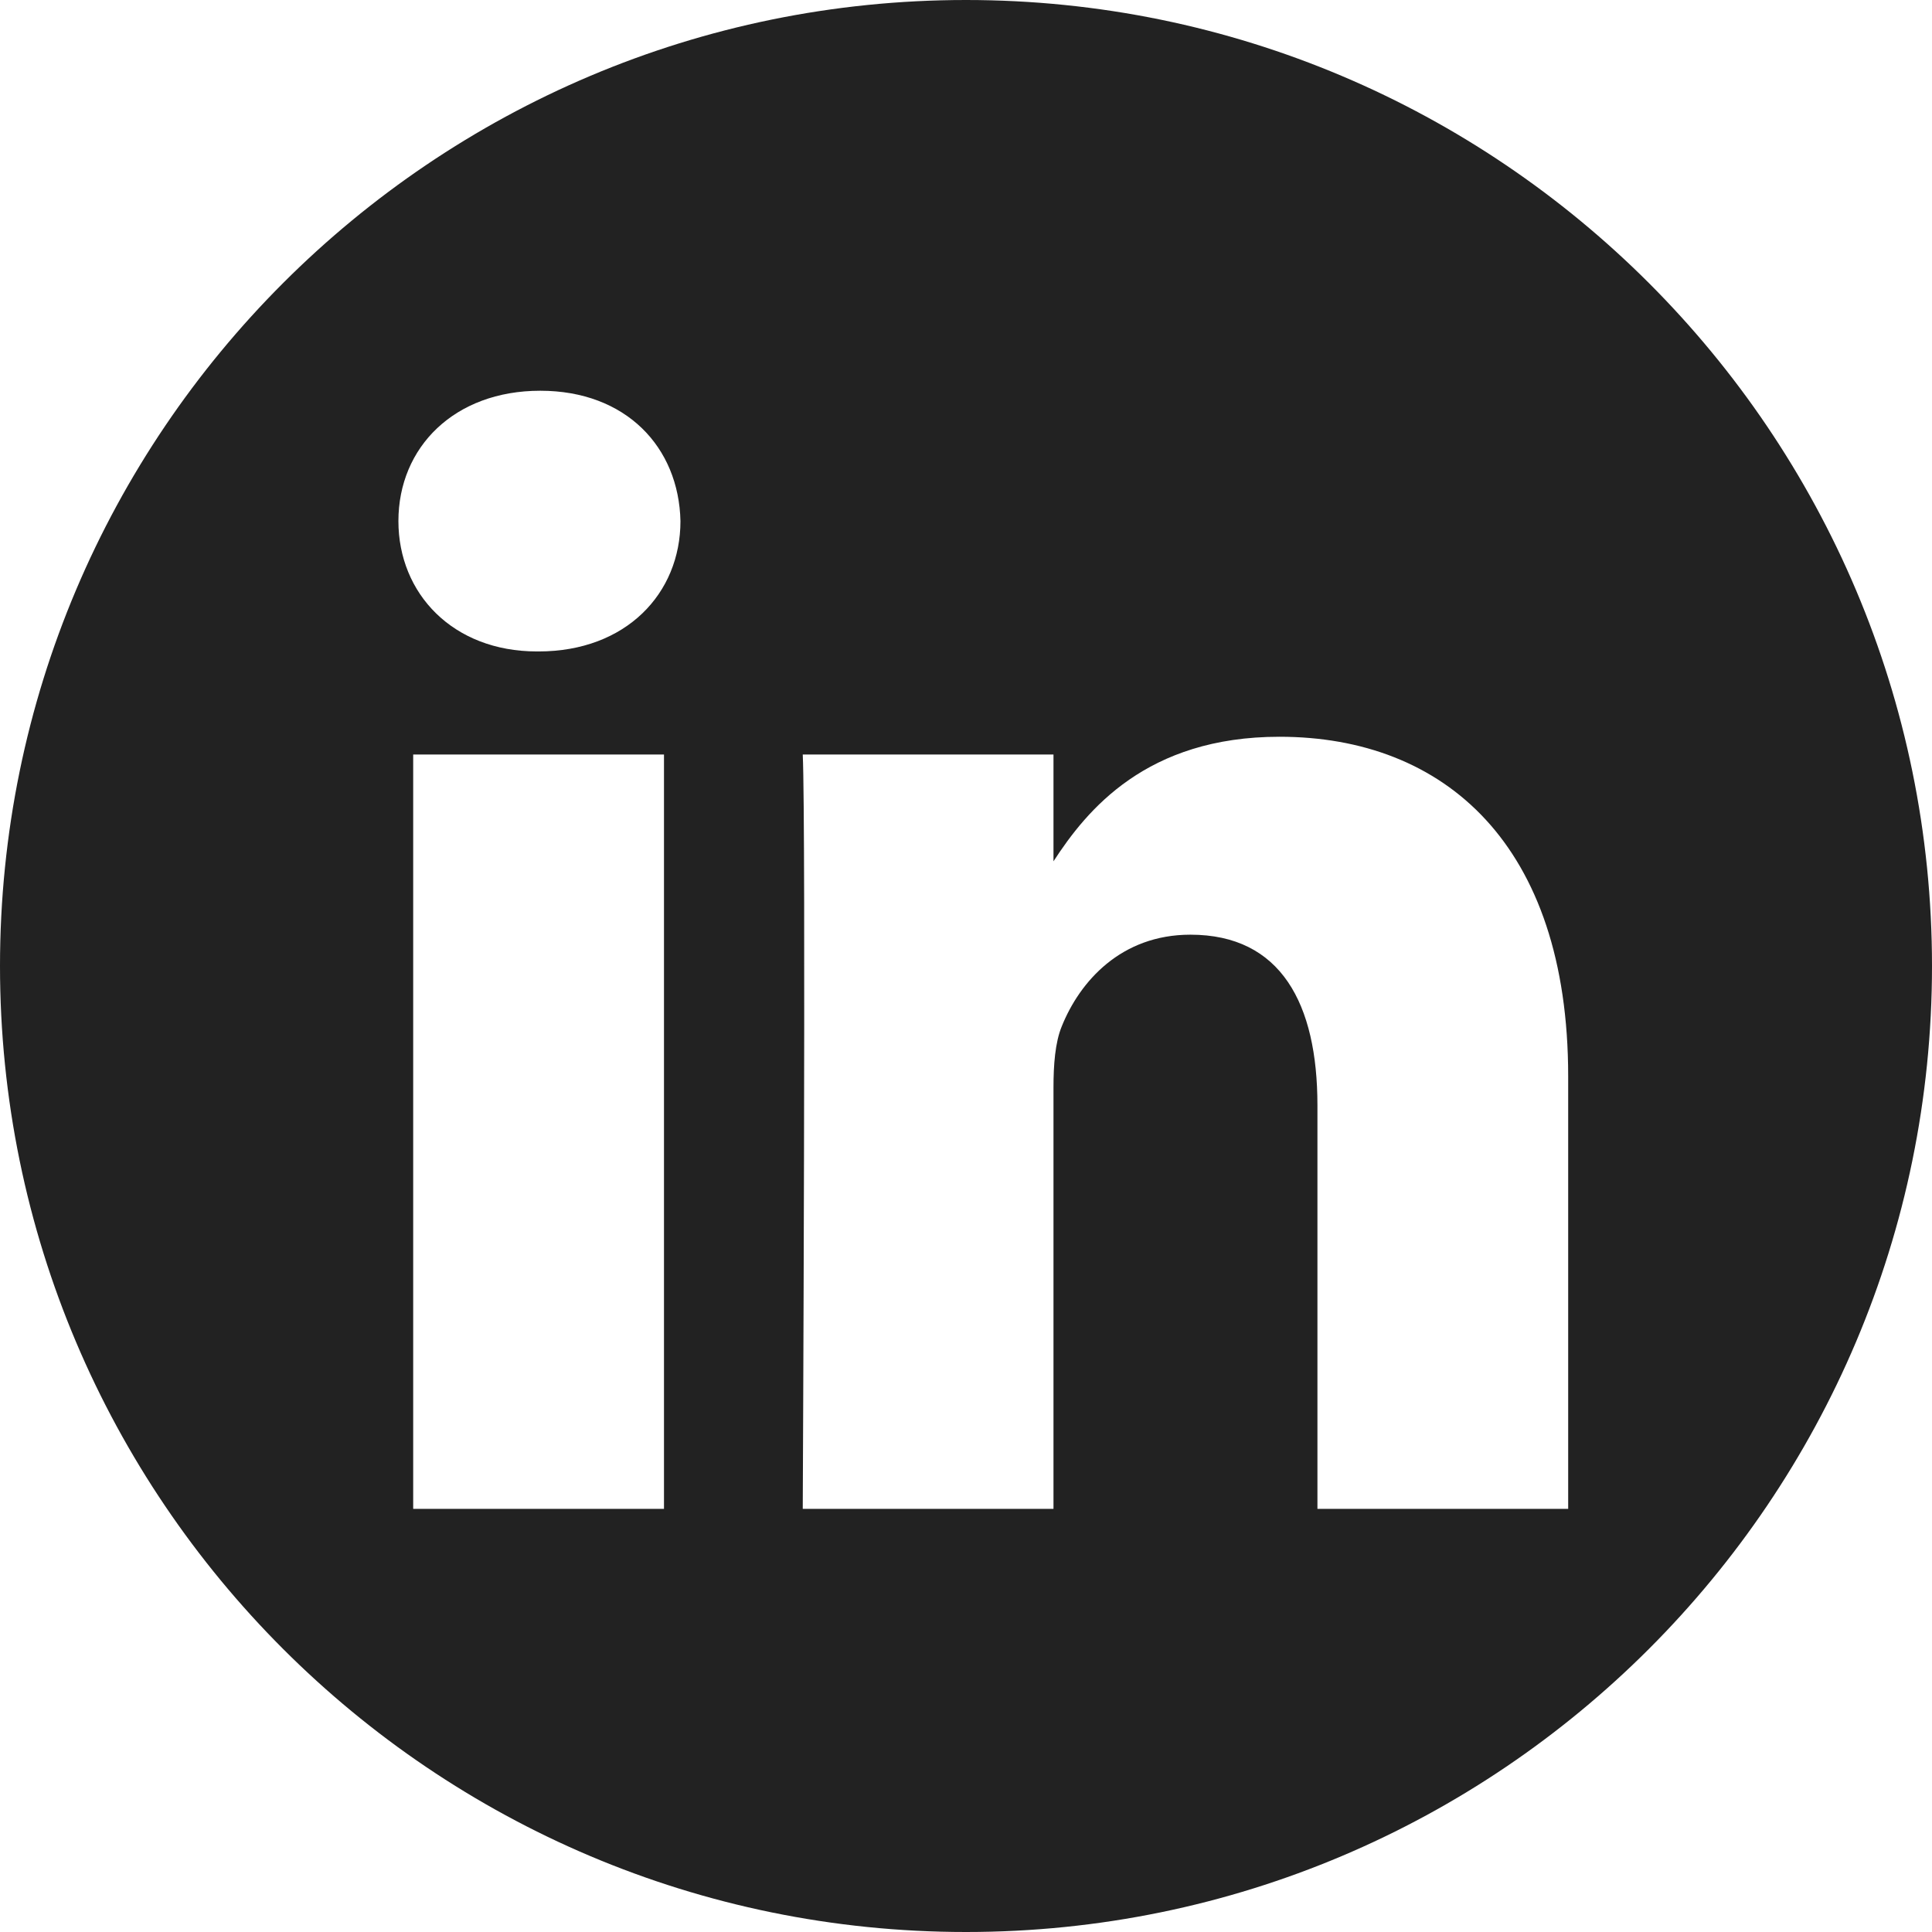
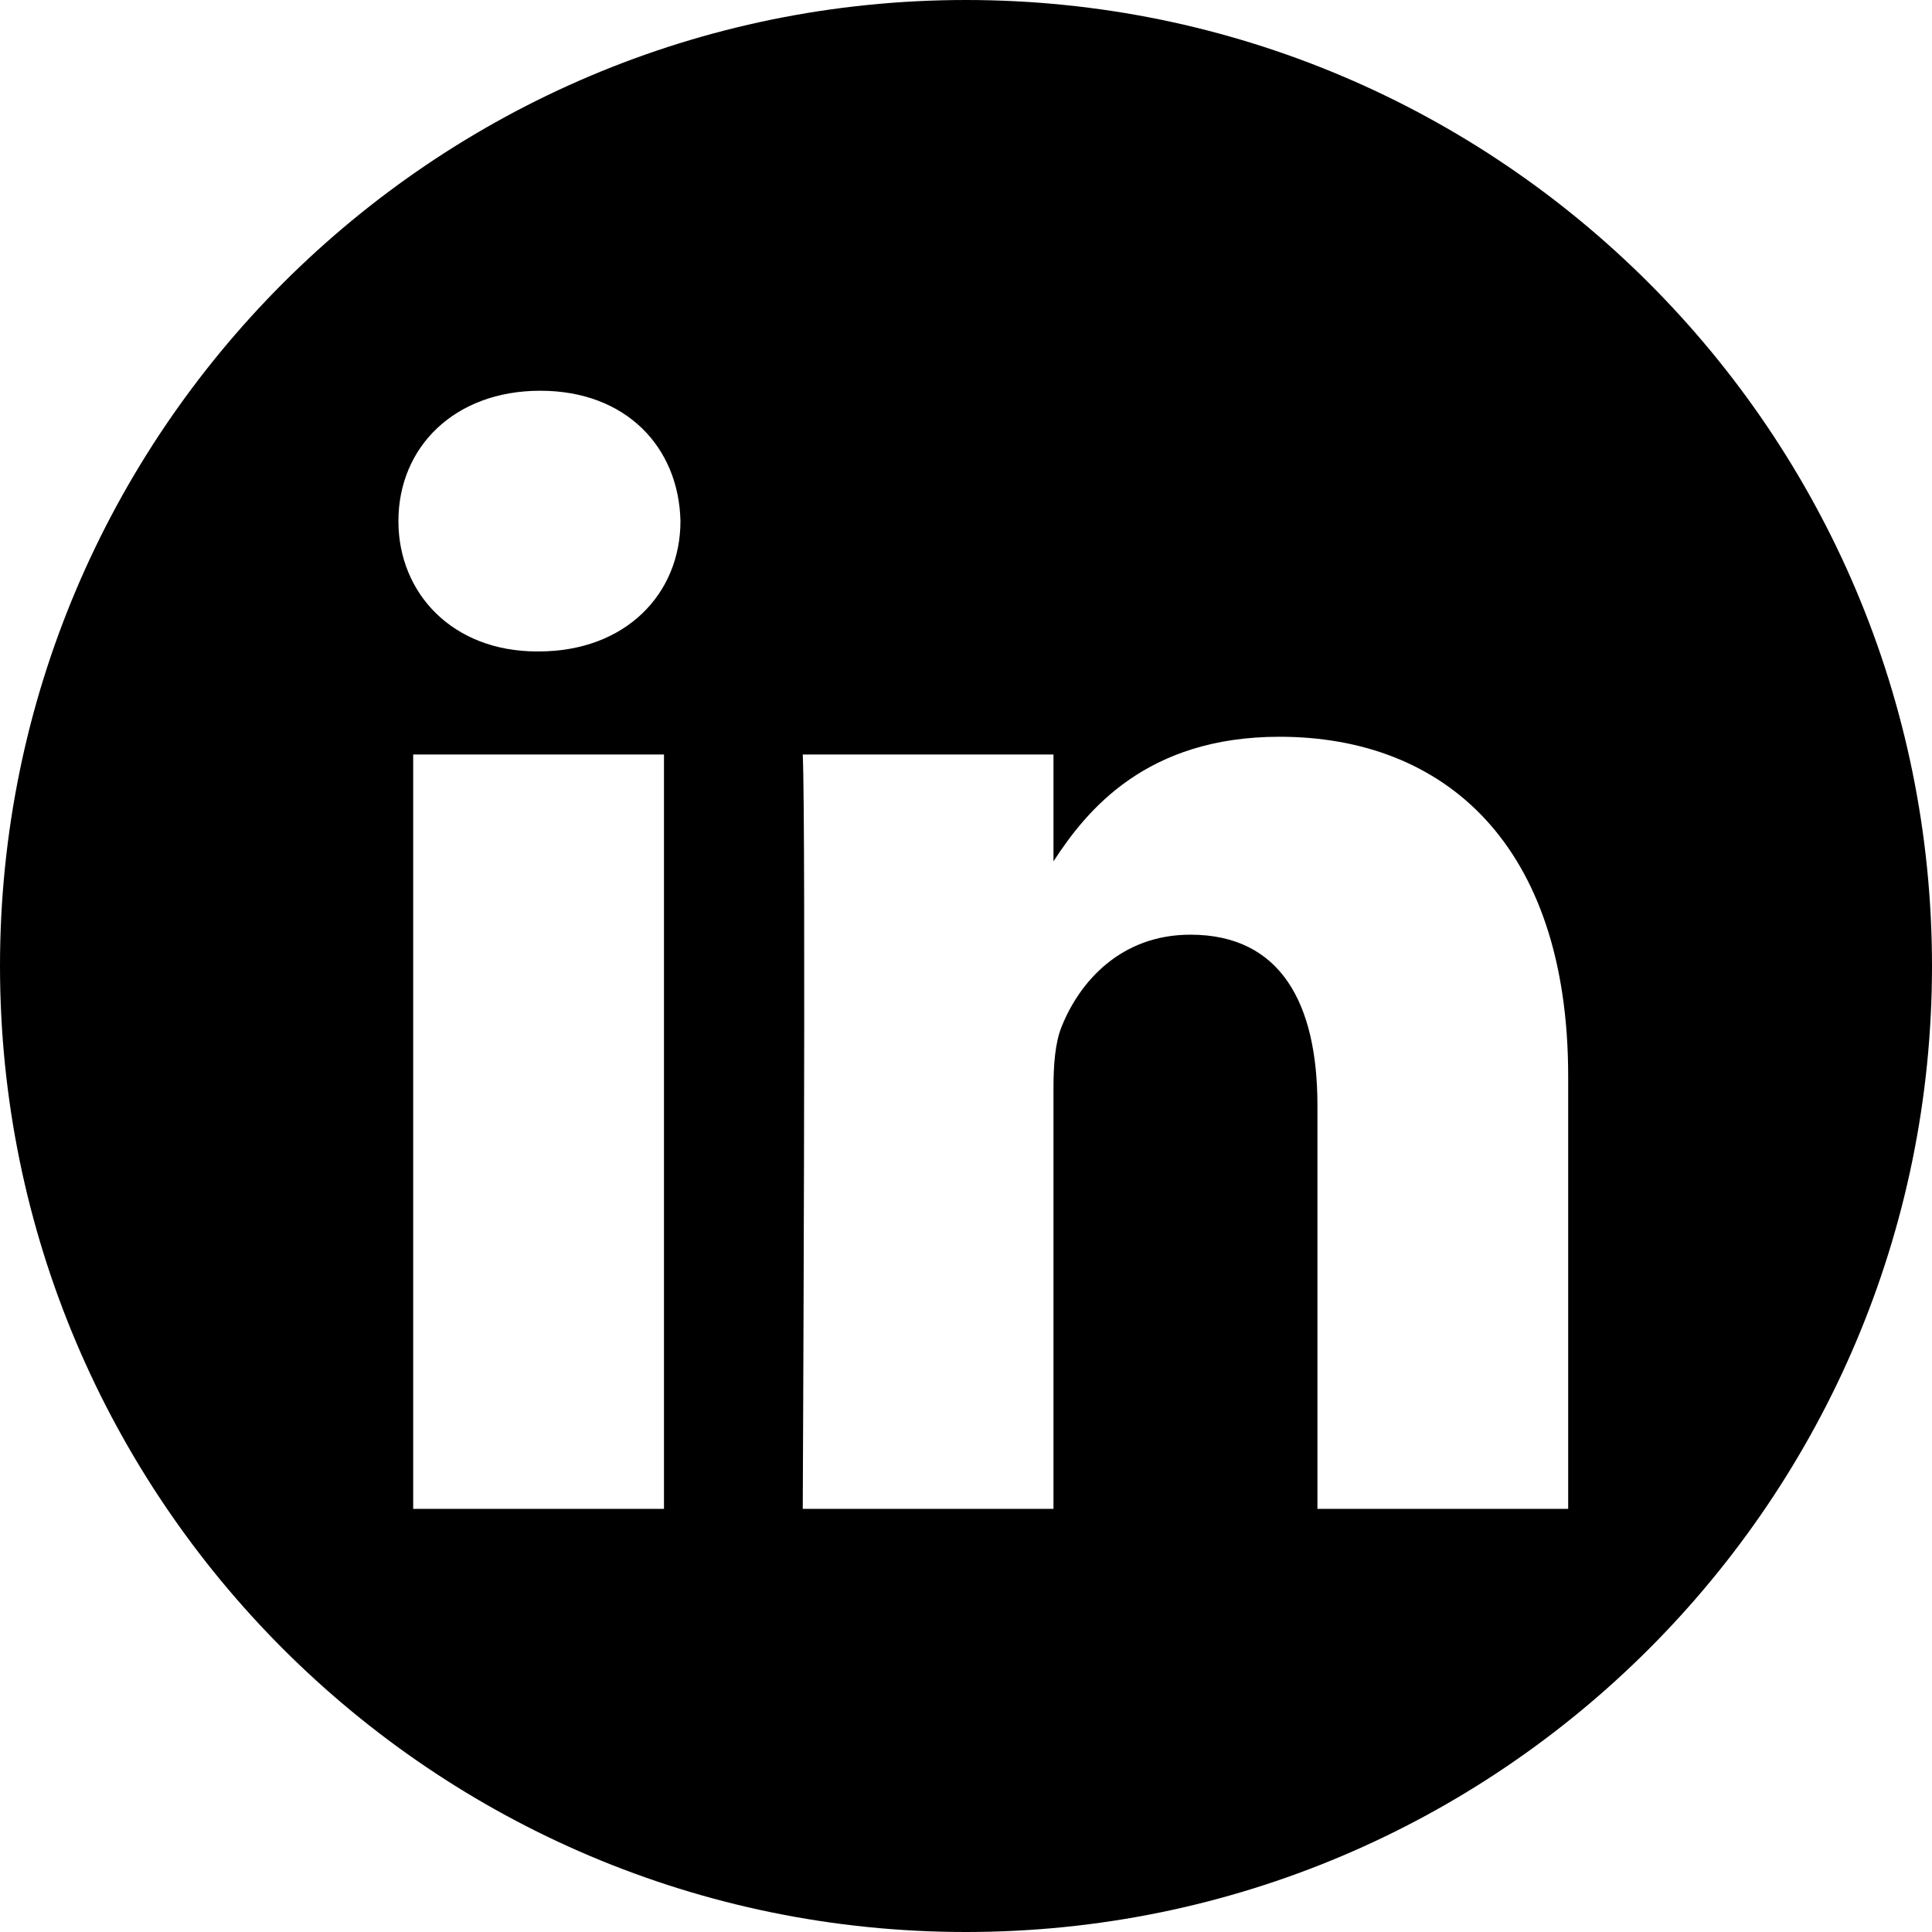
<svg xmlns="http://www.w3.org/2000/svg" id="svg835" xml:space="preserve" width="135.467mm" viewBox="0 0 512 512" version="1.1" style="clip-rule:evenodd;fill-rule:evenodd;stroke-linejoin:round;stroke-miterlimit:2" height="135.467mm">
  <defs id="defs839" />
-   <path style="fill:#222222;fill-opacity:1" id="path833" d="M 256,0 C 397.29,0 512,114.71 512,256 512,397.29 397.29,512 256,512 114.71,512 0,397.29 0,256 0,114.71 114.71,0 256,0 Z M 175.963,399.871 V 199.95 h -66.464 v 199.921 z m 239.62,0 V 285.225 c 0,-61.409 -32.787,-89.976 -76.509,-89.976 -35.255,0 -51.047,19.389 -59.889,33.007 V 199.95 h -66.447 c 0.881,18.757 0,199.921 0,199.921 h 66.446 v -111.65 c 0,-5.976 0.43,-11.95 2.191,-16.221 4.795,-11.935 15.737,-24.299 34.095,-24.299 24.034,0 33.663,18.34 33.663,45.204 V 399.871 Z M 143.18,103.55 c -22.74,0 -37.597,14.95 -37.597,34.545 0,19.182 14.405,34.544 36.717,34.544 h 0.429 c 23.175,0 37.6,-15.362 37.6,-34.544 C 179.899,118.5 165.905,103.55 143.18,103.55 Z" />
+   <path style="fill:#000;fill-opacity:1" id="path833" d="M 256,0 C 397.29,0 512,114.71 512,256 512,397.29 397.29,512 256,512 114.71,512 0,397.29 0,256 0,114.71 114.71,0 256,0 Z M 175.963,399.871 V 199.95 h -66.464 v 199.921 z m 239.62,0 V 285.225 c 0,-61.409 -32.787,-89.976 -76.509,-89.976 -35.255,0 -51.047,19.389 -59.889,33.007 V 199.95 h -66.447 c 0.881,18.757 0,199.921 0,199.921 h 66.446 v -111.65 c 0,-5.976 0.43,-11.95 2.191,-16.221 4.795,-11.935 15.737,-24.299 34.095,-24.299 24.034,0 33.663,18.34 33.663,45.204 V 399.871 Z M 143.18,103.55 c -22.74,0 -37.597,14.95 -37.597,34.545 0,19.182 14.405,34.544 36.717,34.544 h 0.429 c 23.175,0 37.6,-15.362 37.6,-34.544 C 179.899,118.5 165.905,103.55 143.18,103.55 Z" />
</svg>
